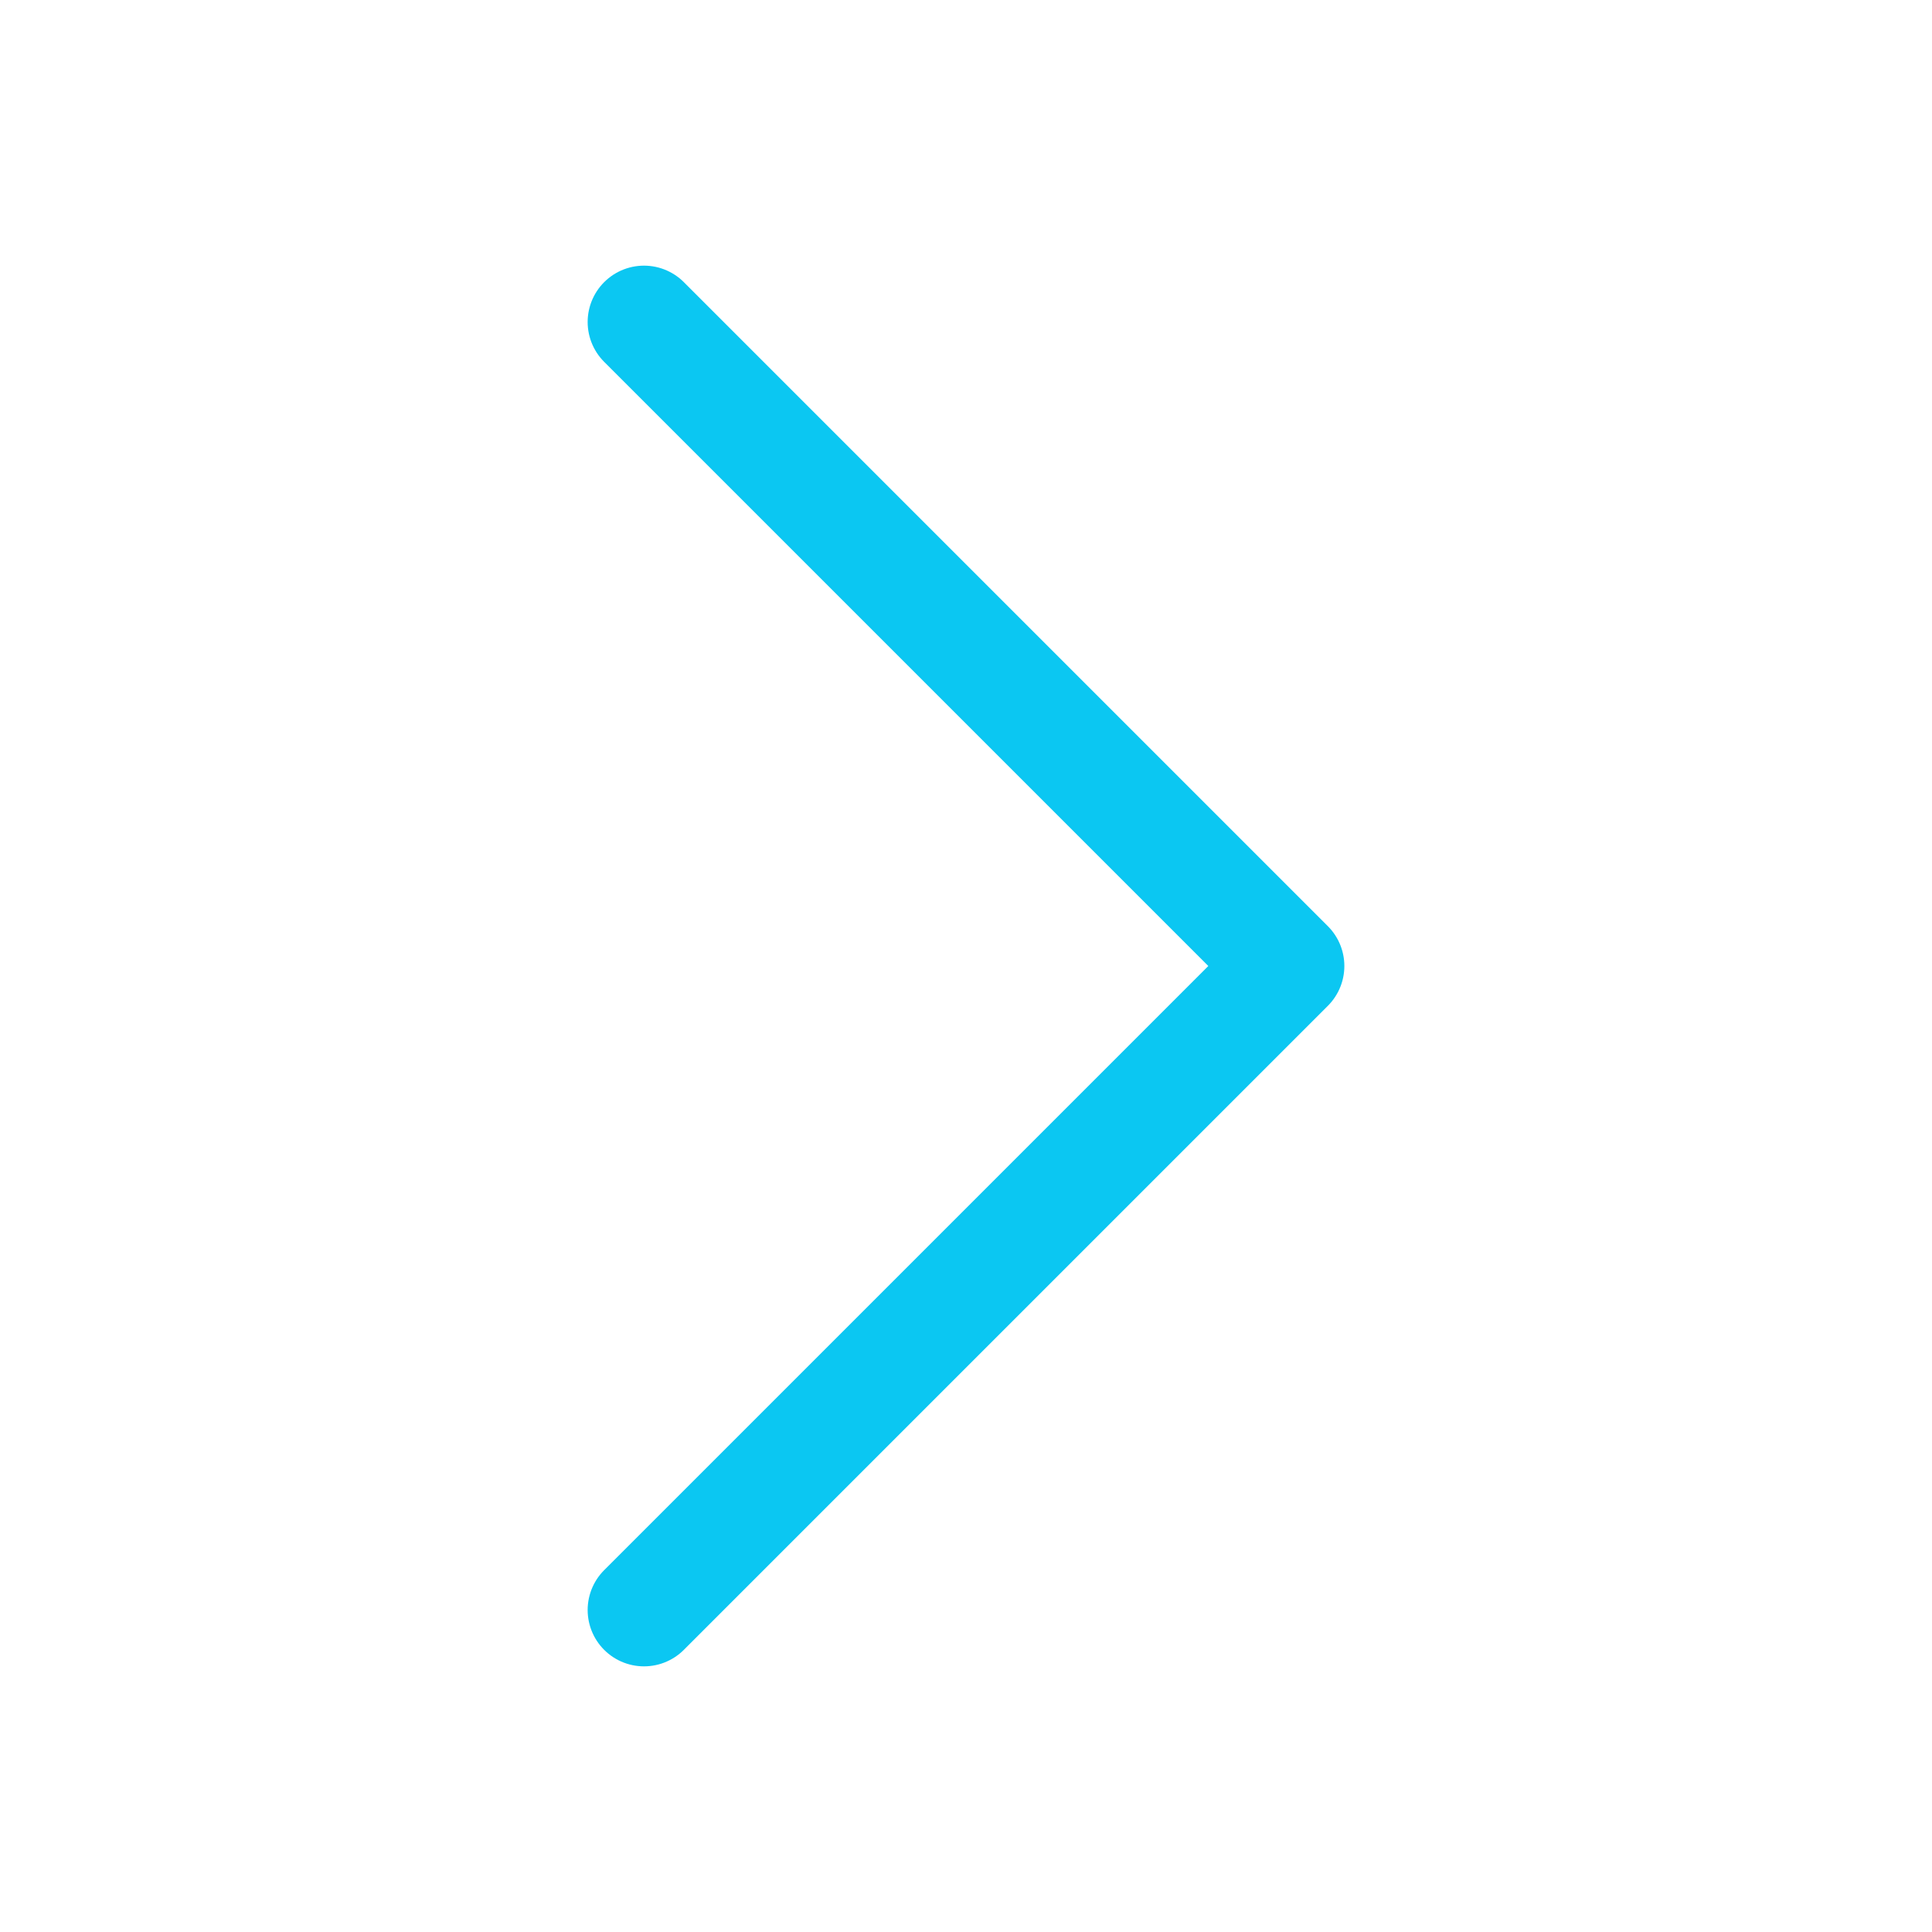
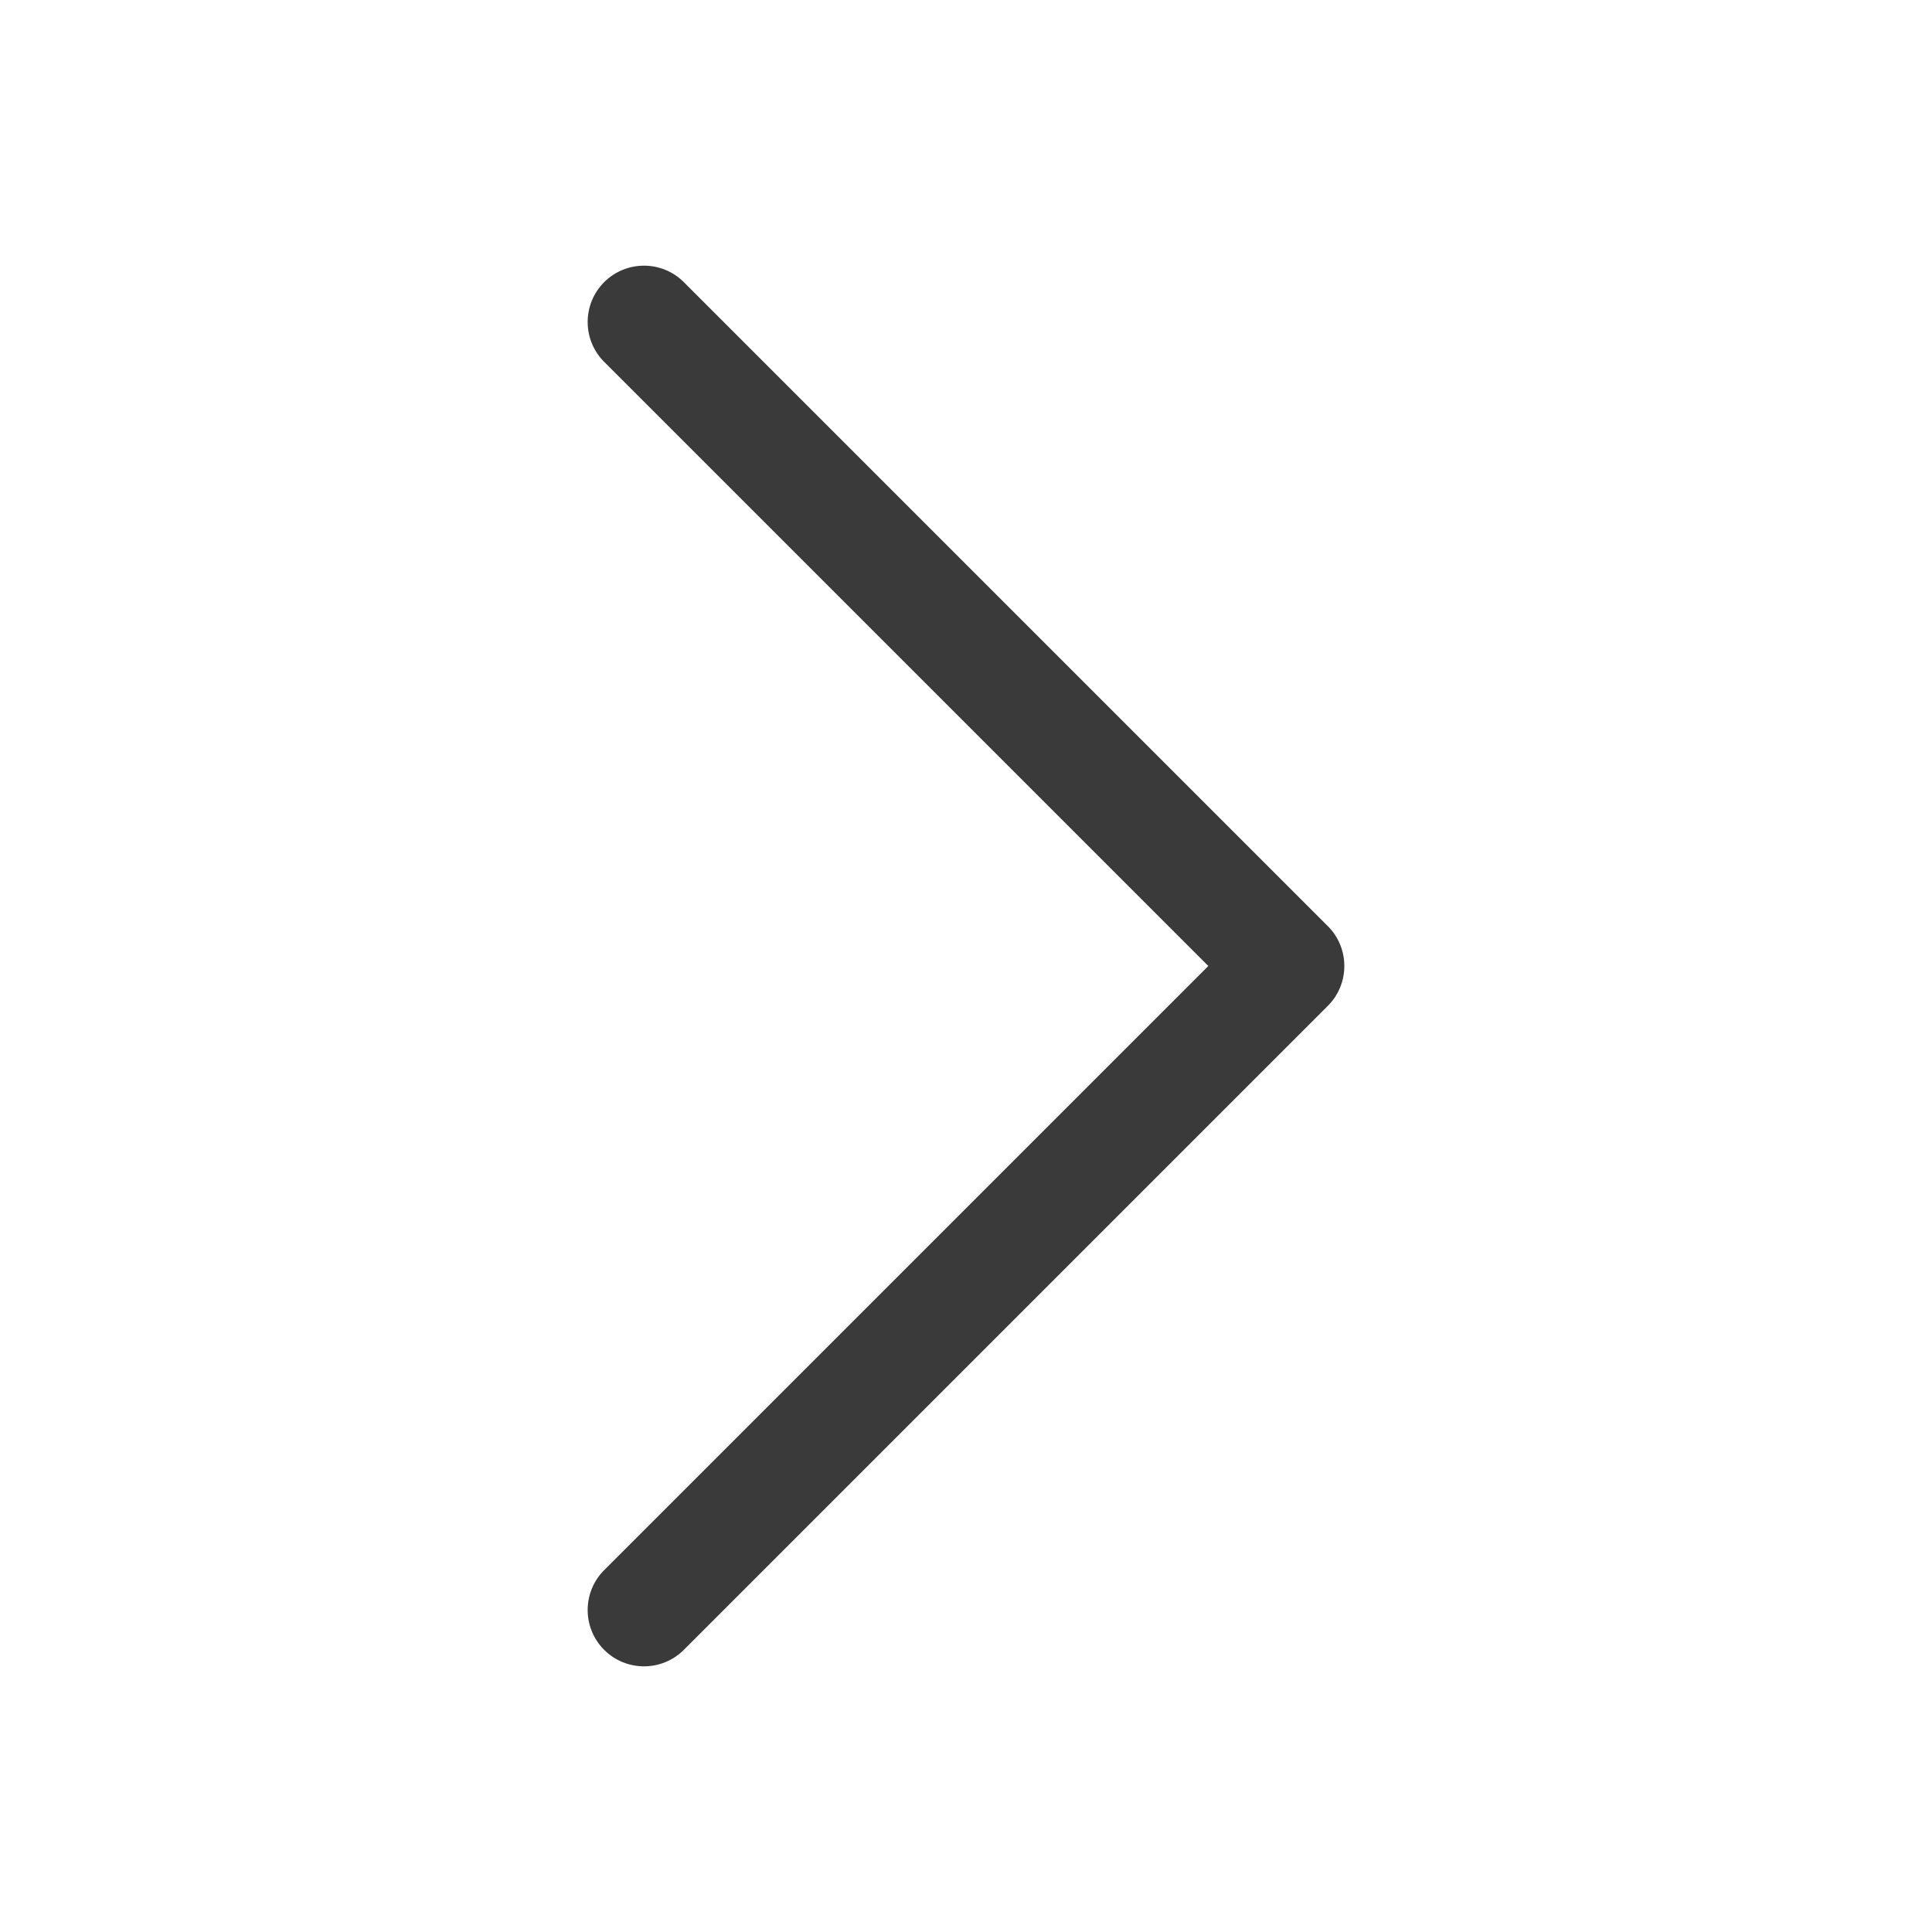
<svg xmlns="http://www.w3.org/2000/svg" width="24" height="24" viewBox="0 0 24 24" fill="none">
-   <path d="M8 4L16 12L8 20" stroke="#0BC7F2" stroke-width="1.4" stroke-linecap="round" stroke-linejoin="round" />
+   <path fill-rule="evenodd" clip-rule="evenodd" d="M7.505 3.505C7.778 3.232 8.222 3.232 8.495 3.505L16.495 11.505C16.768 11.778 16.768 12.222 16.495 12.495L8.495 20.495C8.222 20.768 7.778 20.768 7.505 20.495C7.232 20.222 7.232 19.778 7.505 19.505L15.01 12L7.505 4.495C7.232 4.222 7.232 3.778 7.505 3.505Z" fill="#3A3A3A" />
</svg>
